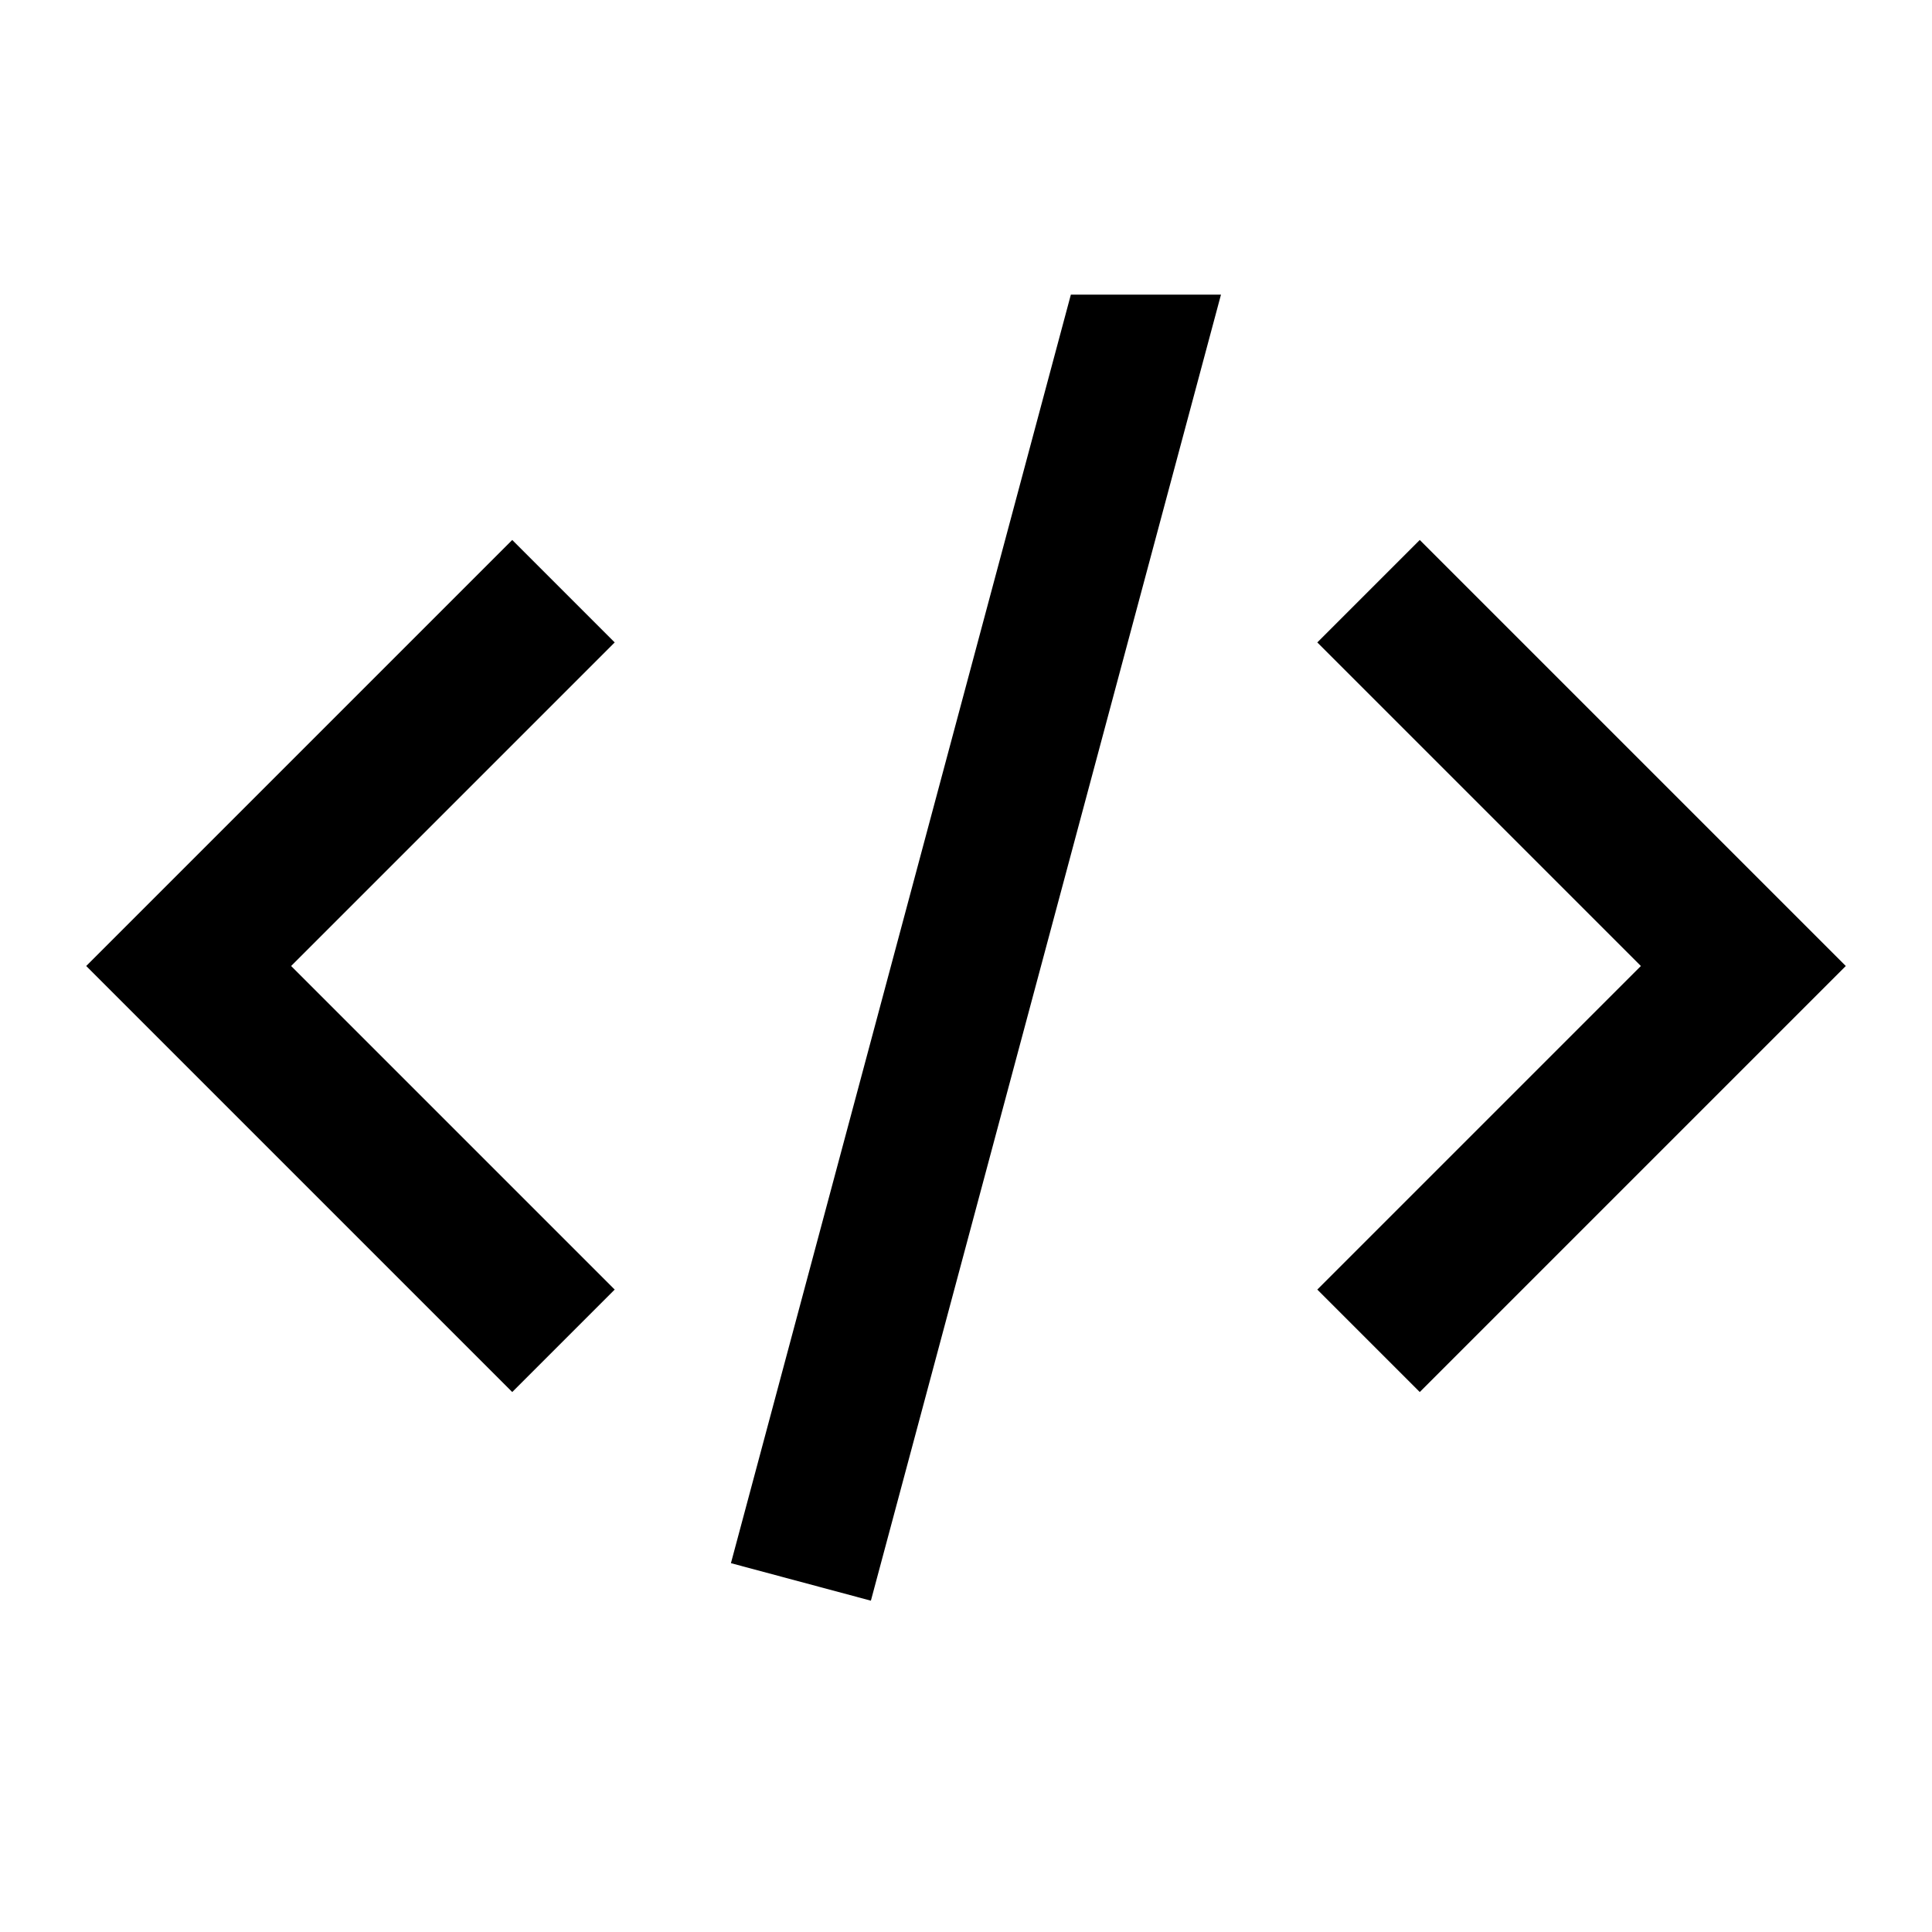
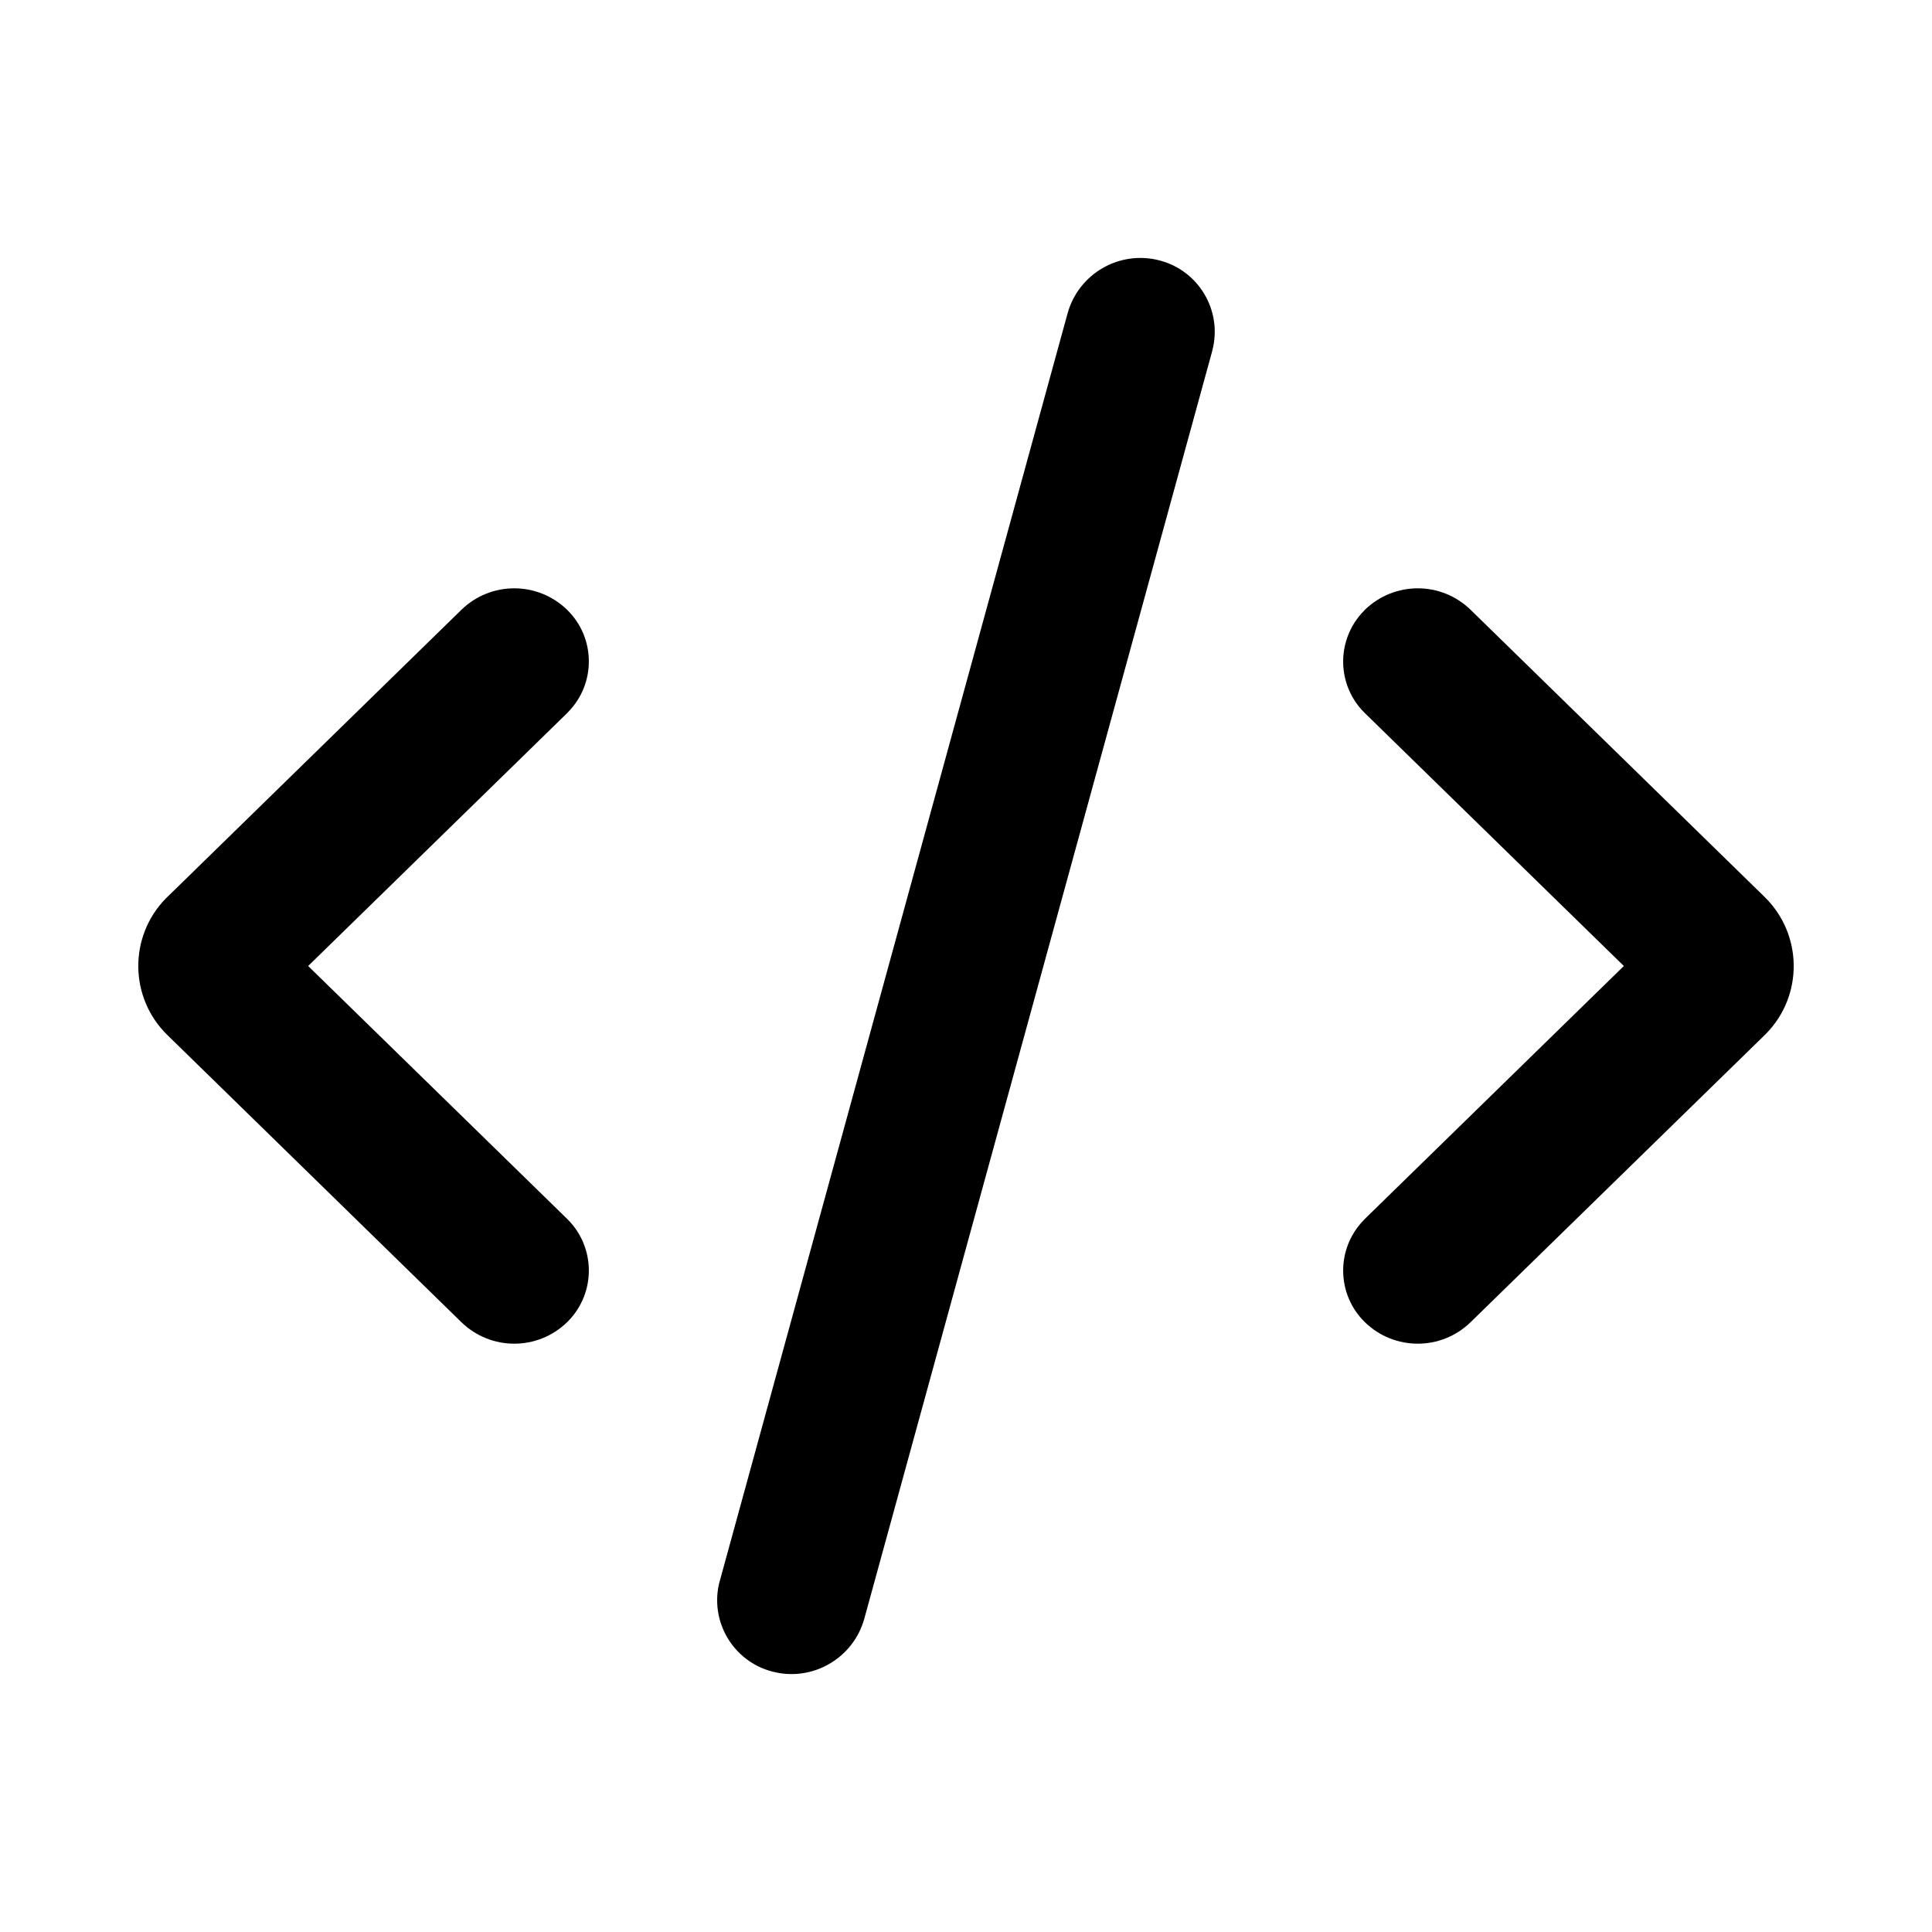
<svg id="code" viewBox="0 0 20 20">
-   <g stroke-width="1.5" stroke="currentColor" fill="none" fill-rule="evenodd">
-     <path d="M5.833 13.88L1.953 10l3.88-3.88" />
-     <path d="M11.661 3.8l-3.37 12.576L11.662 3.8z" stroke-linecap="square" />
-     <path d="M14.167 6.12l3.88 3.88-3.88 3.88" />
-   </g>
+   <path d="M1.733,9.285 L4.776,6.313 C5.081,6.016 5.566,6.016 5.871,6.313 L5.871,6.313 C6.166,6.601 6.171,7.074 5.883,7.369 C5.879,7.373 5.875,7.377 5.871,7.382 L3.19,10 L5.871,12.618 C6.166,12.907 6.171,13.38 5.883,13.675 C5.879,13.679 5.875,13.683 5.871,13.687 L5.871,13.687 C5.566,13.984 5.081,13.984 4.776,13.687 L1.733,10.715 C1.338,10.33 1.33,9.697 1.716,9.301 C1.721,9.296 1.727,9.29 1.733,9.285 Z M12.004,2.696 L12.004,2.696 C12.412,2.802 12.657,3.22 12.55,3.628 C12.549,3.631 12.549,3.634 12.548,3.637 L8.948,16.754 C8.834,17.168 8.409,17.413 7.995,17.304 L7.995,17.304 C7.587,17.198 7.342,16.78 7.449,16.372 C7.45,16.369 7.451,16.366 7.452,16.363 L11.051,3.246 C11.164,2.833 11.589,2.587 12.004,2.696 Z M14.129,6.313 L14.129,6.313 C14.434,6.016 14.919,6.016 15.224,6.313 L18.267,9.285 C18.662,9.671 18.67,10.304 18.284,10.699 C18.278,10.705 18.273,10.71 18.267,10.716 L15.224,13.687 C14.919,13.984 14.434,13.984 14.129,13.687 L14.129,13.687 C13.834,13.398 13.829,12.926 14.117,12.631 C14.121,12.626 14.125,12.622 14.129,12.618 L16.81,10 L14.129,7.382 C13.834,7.094 13.829,6.621 14.117,6.326 C14.121,6.321 14.125,6.317 14.129,6.313 Z" />
</svg>
